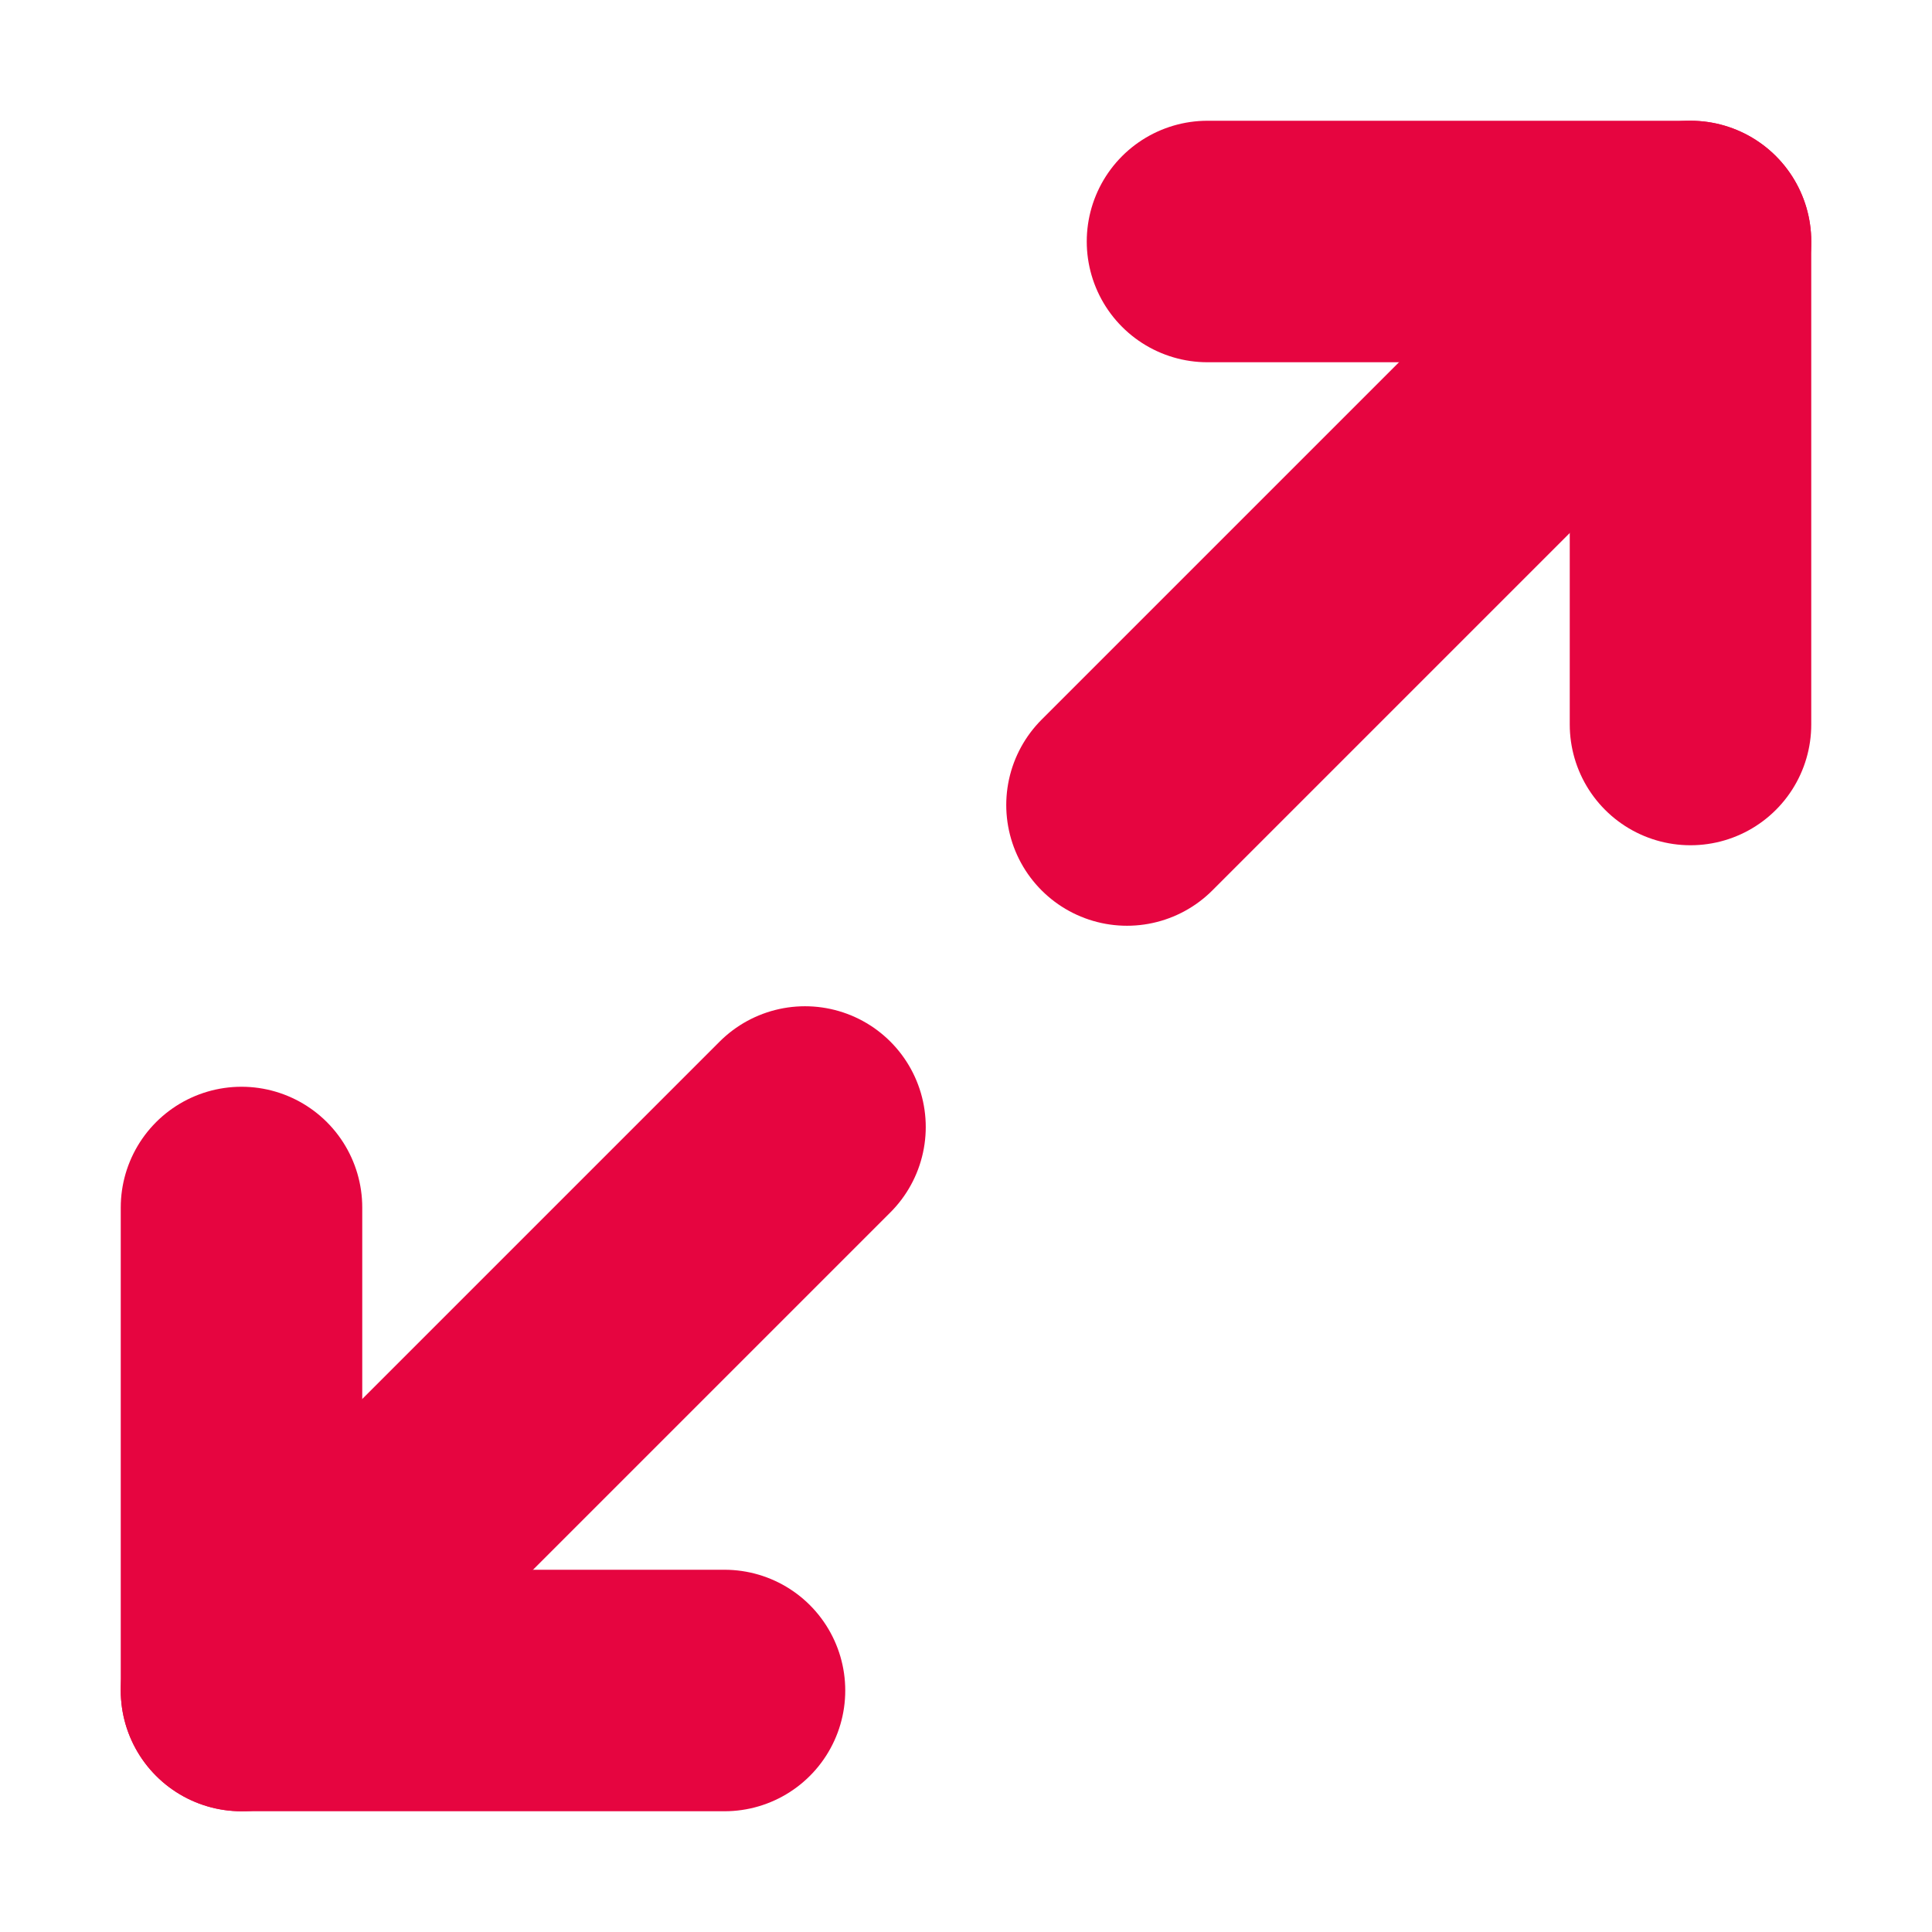
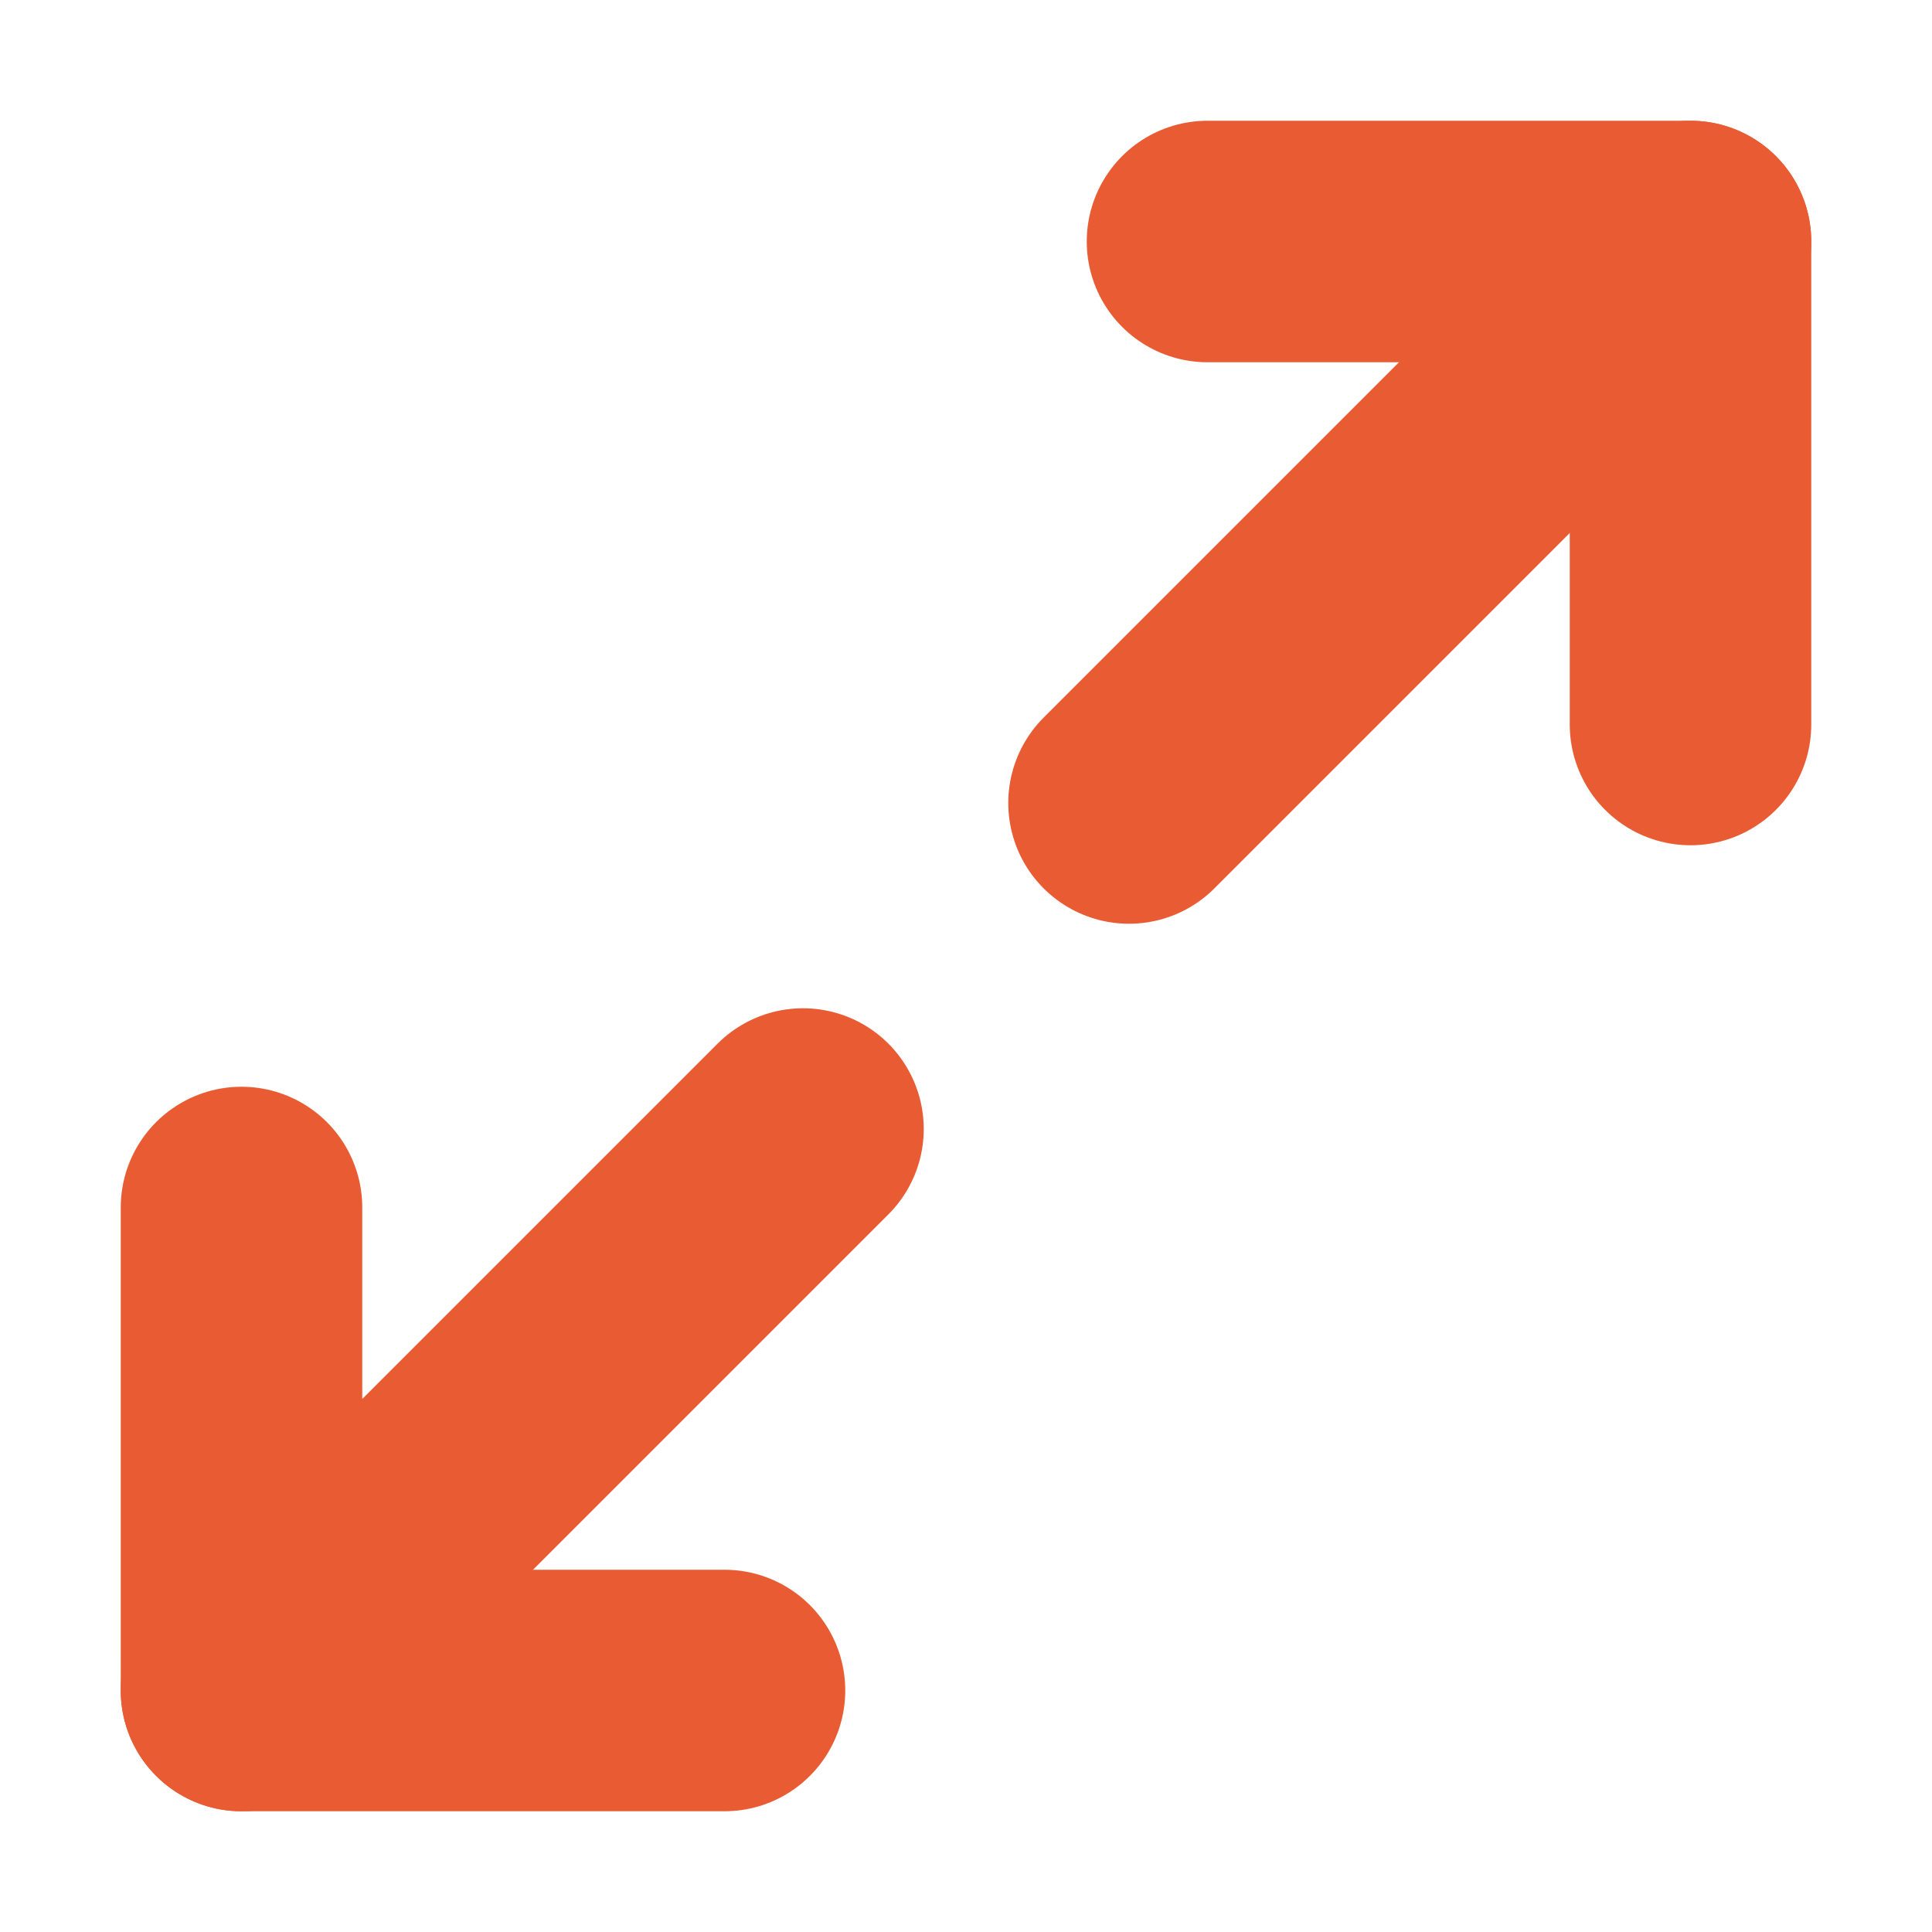
- <svg xmlns="http://www.w3.org/2000/svg" width="32" height="32" viewBox="0 0 24 24" fill="none" stroke="#e60540" stroke-width="3" stroke-linecap="round" stroke-linejoin="round" class="feather feather-maximize-2">
-   <polyline points="15 3 21 3 21 9" />
-   <polyline points="9 21 3 21 3 15" />
-   <line x1="21" y1="3" x2="14" y2="10" />
-   <line x1="3" y1="21" x2="10" y2="14" />
+ <svg xmlns="http://www.w3.org/2000/svg" version="1.1" id="Capa_1" x="0px" y="0px" viewBox="0 0 32 32" style="enable-background:new 0 0 32 32;" xml:space="preserve">
+   <style type="text/css">
+ 	.st0{fill:none;stroke:#E95B33;stroke-width:4;stroke-linecap:round;stroke-linejoin:round;stroke-miterlimit:5.333;}
+ </style>
+   <polyline class="st0" points="20,4 28,4 28,12 " />
+   <polyline class="st0" points="12,28 4,28 4,20 " />
+   <line class="st0" x1="28" y1="4" x2="18.7" y2="13.3" />
+   <line class="st0" x1="4" y1="28" x2="13.3" y2="18.7" />
</svg>
